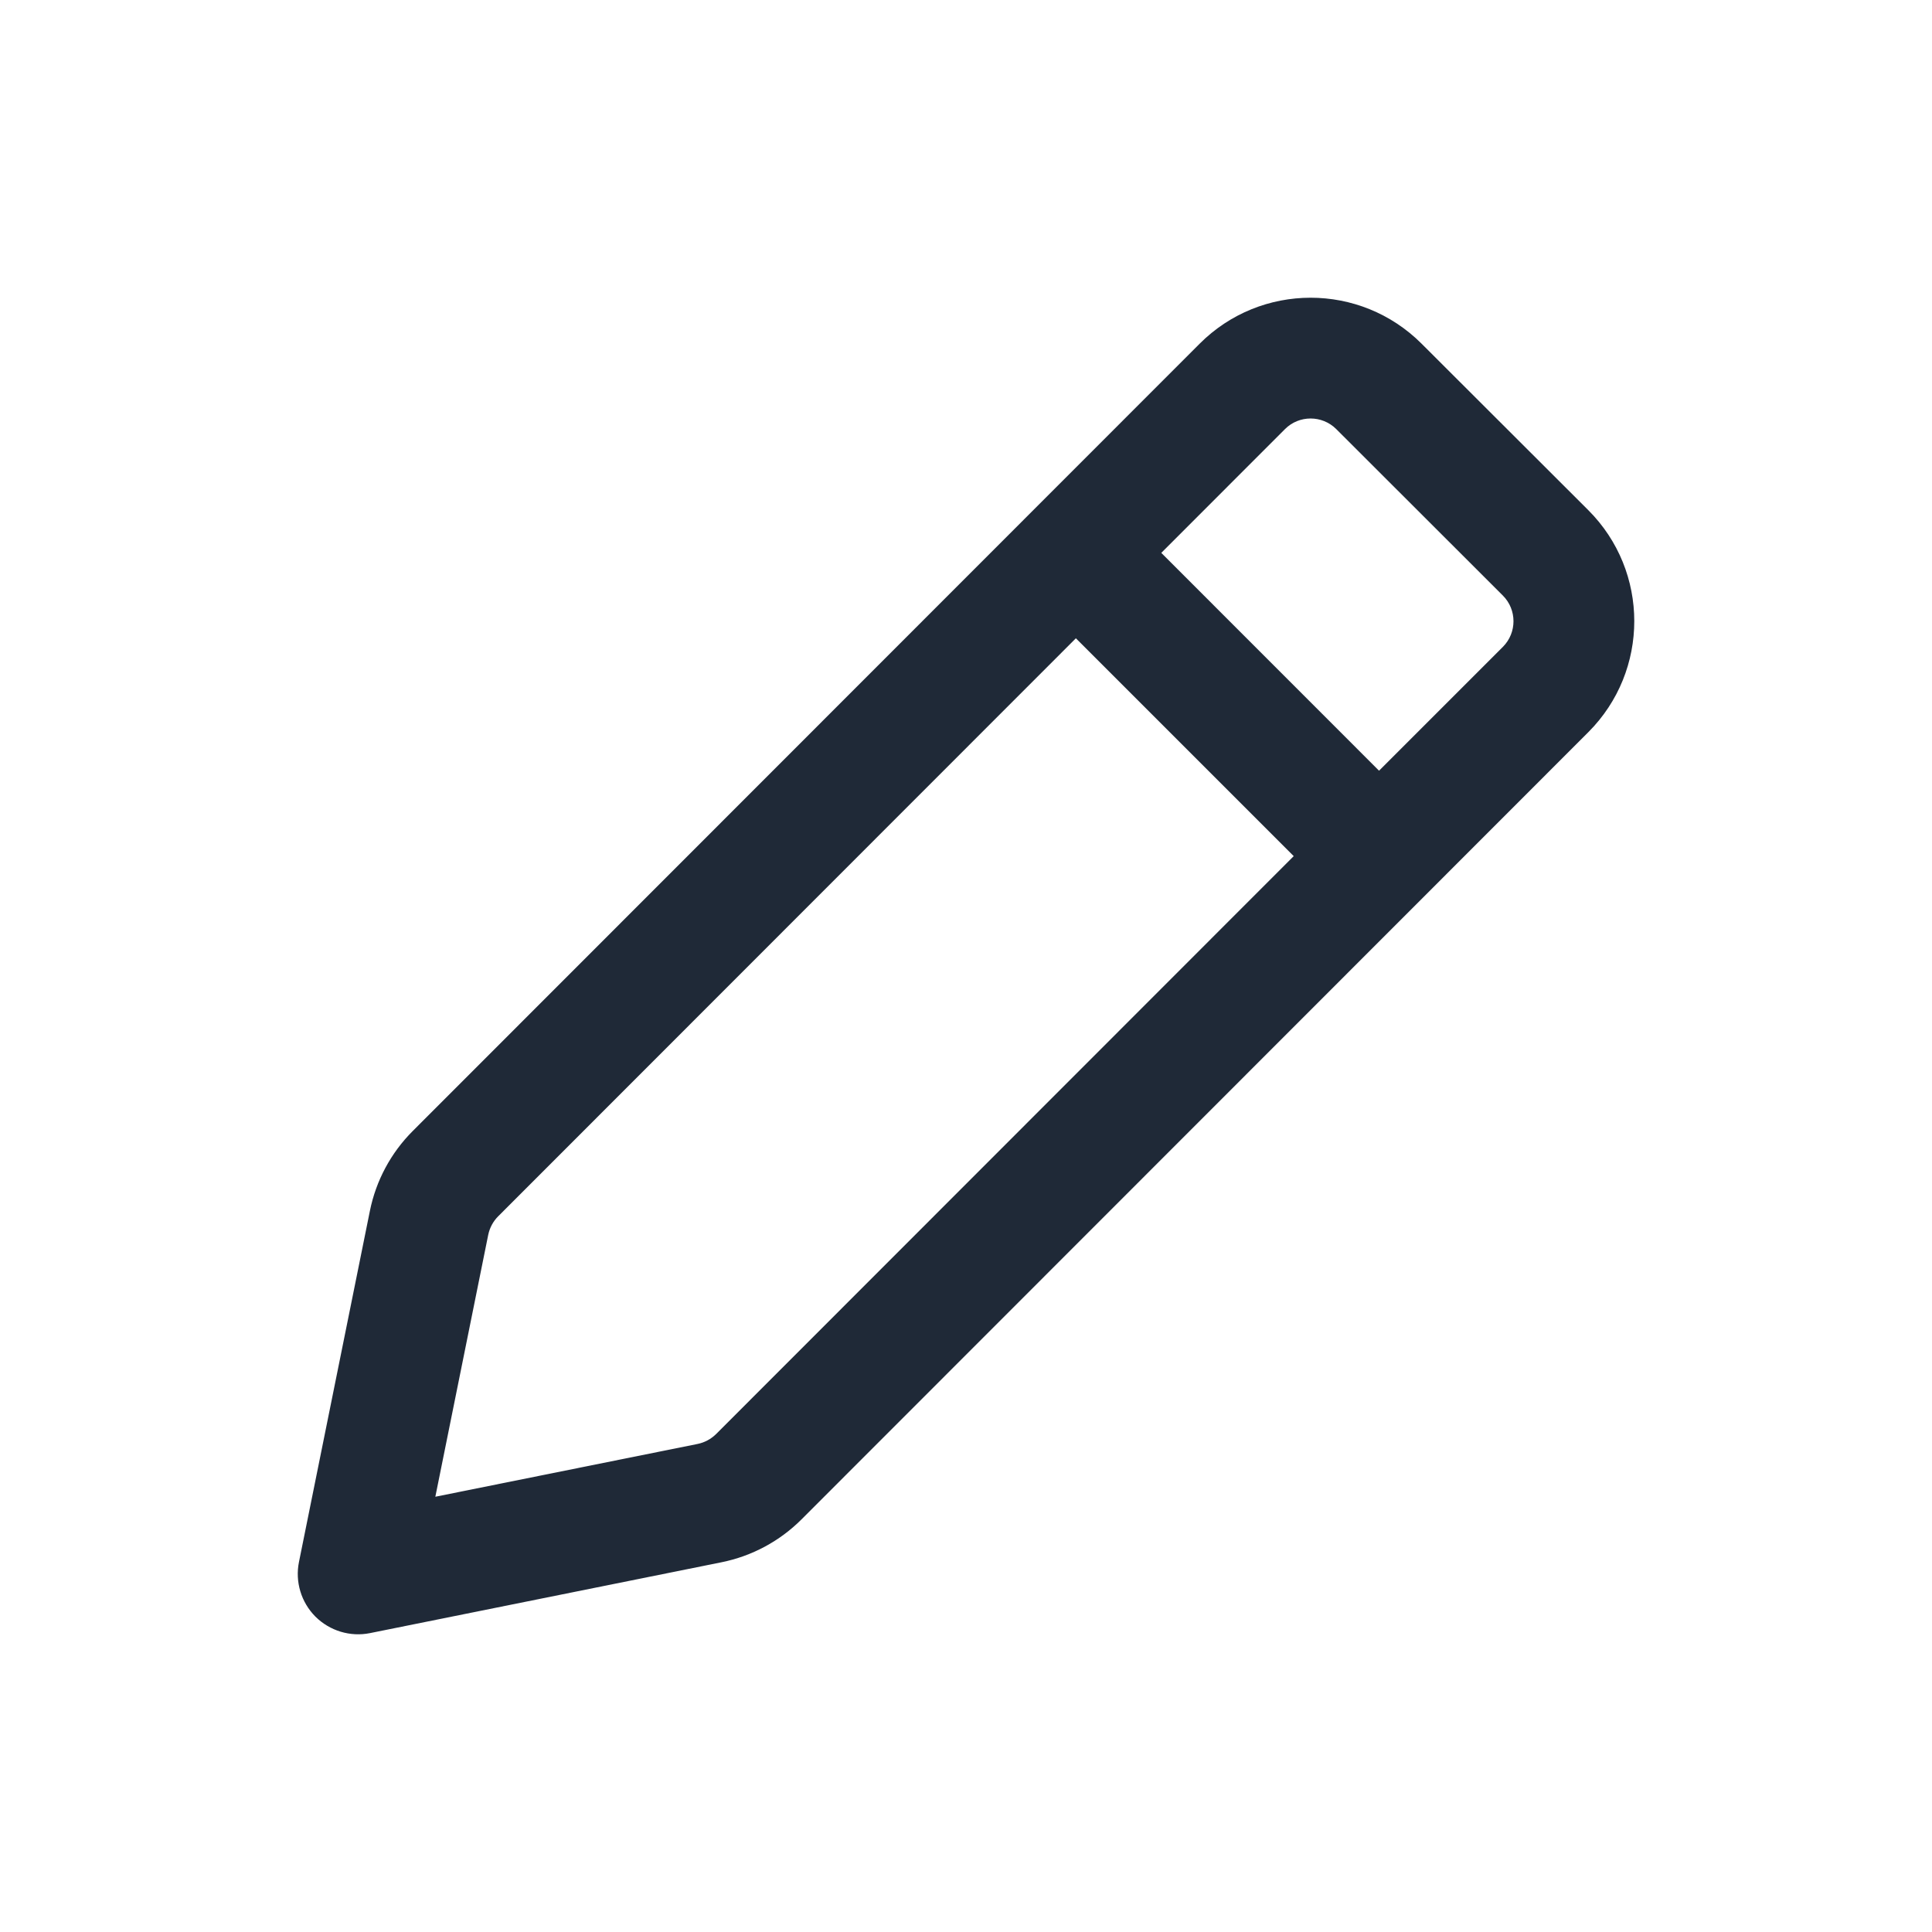
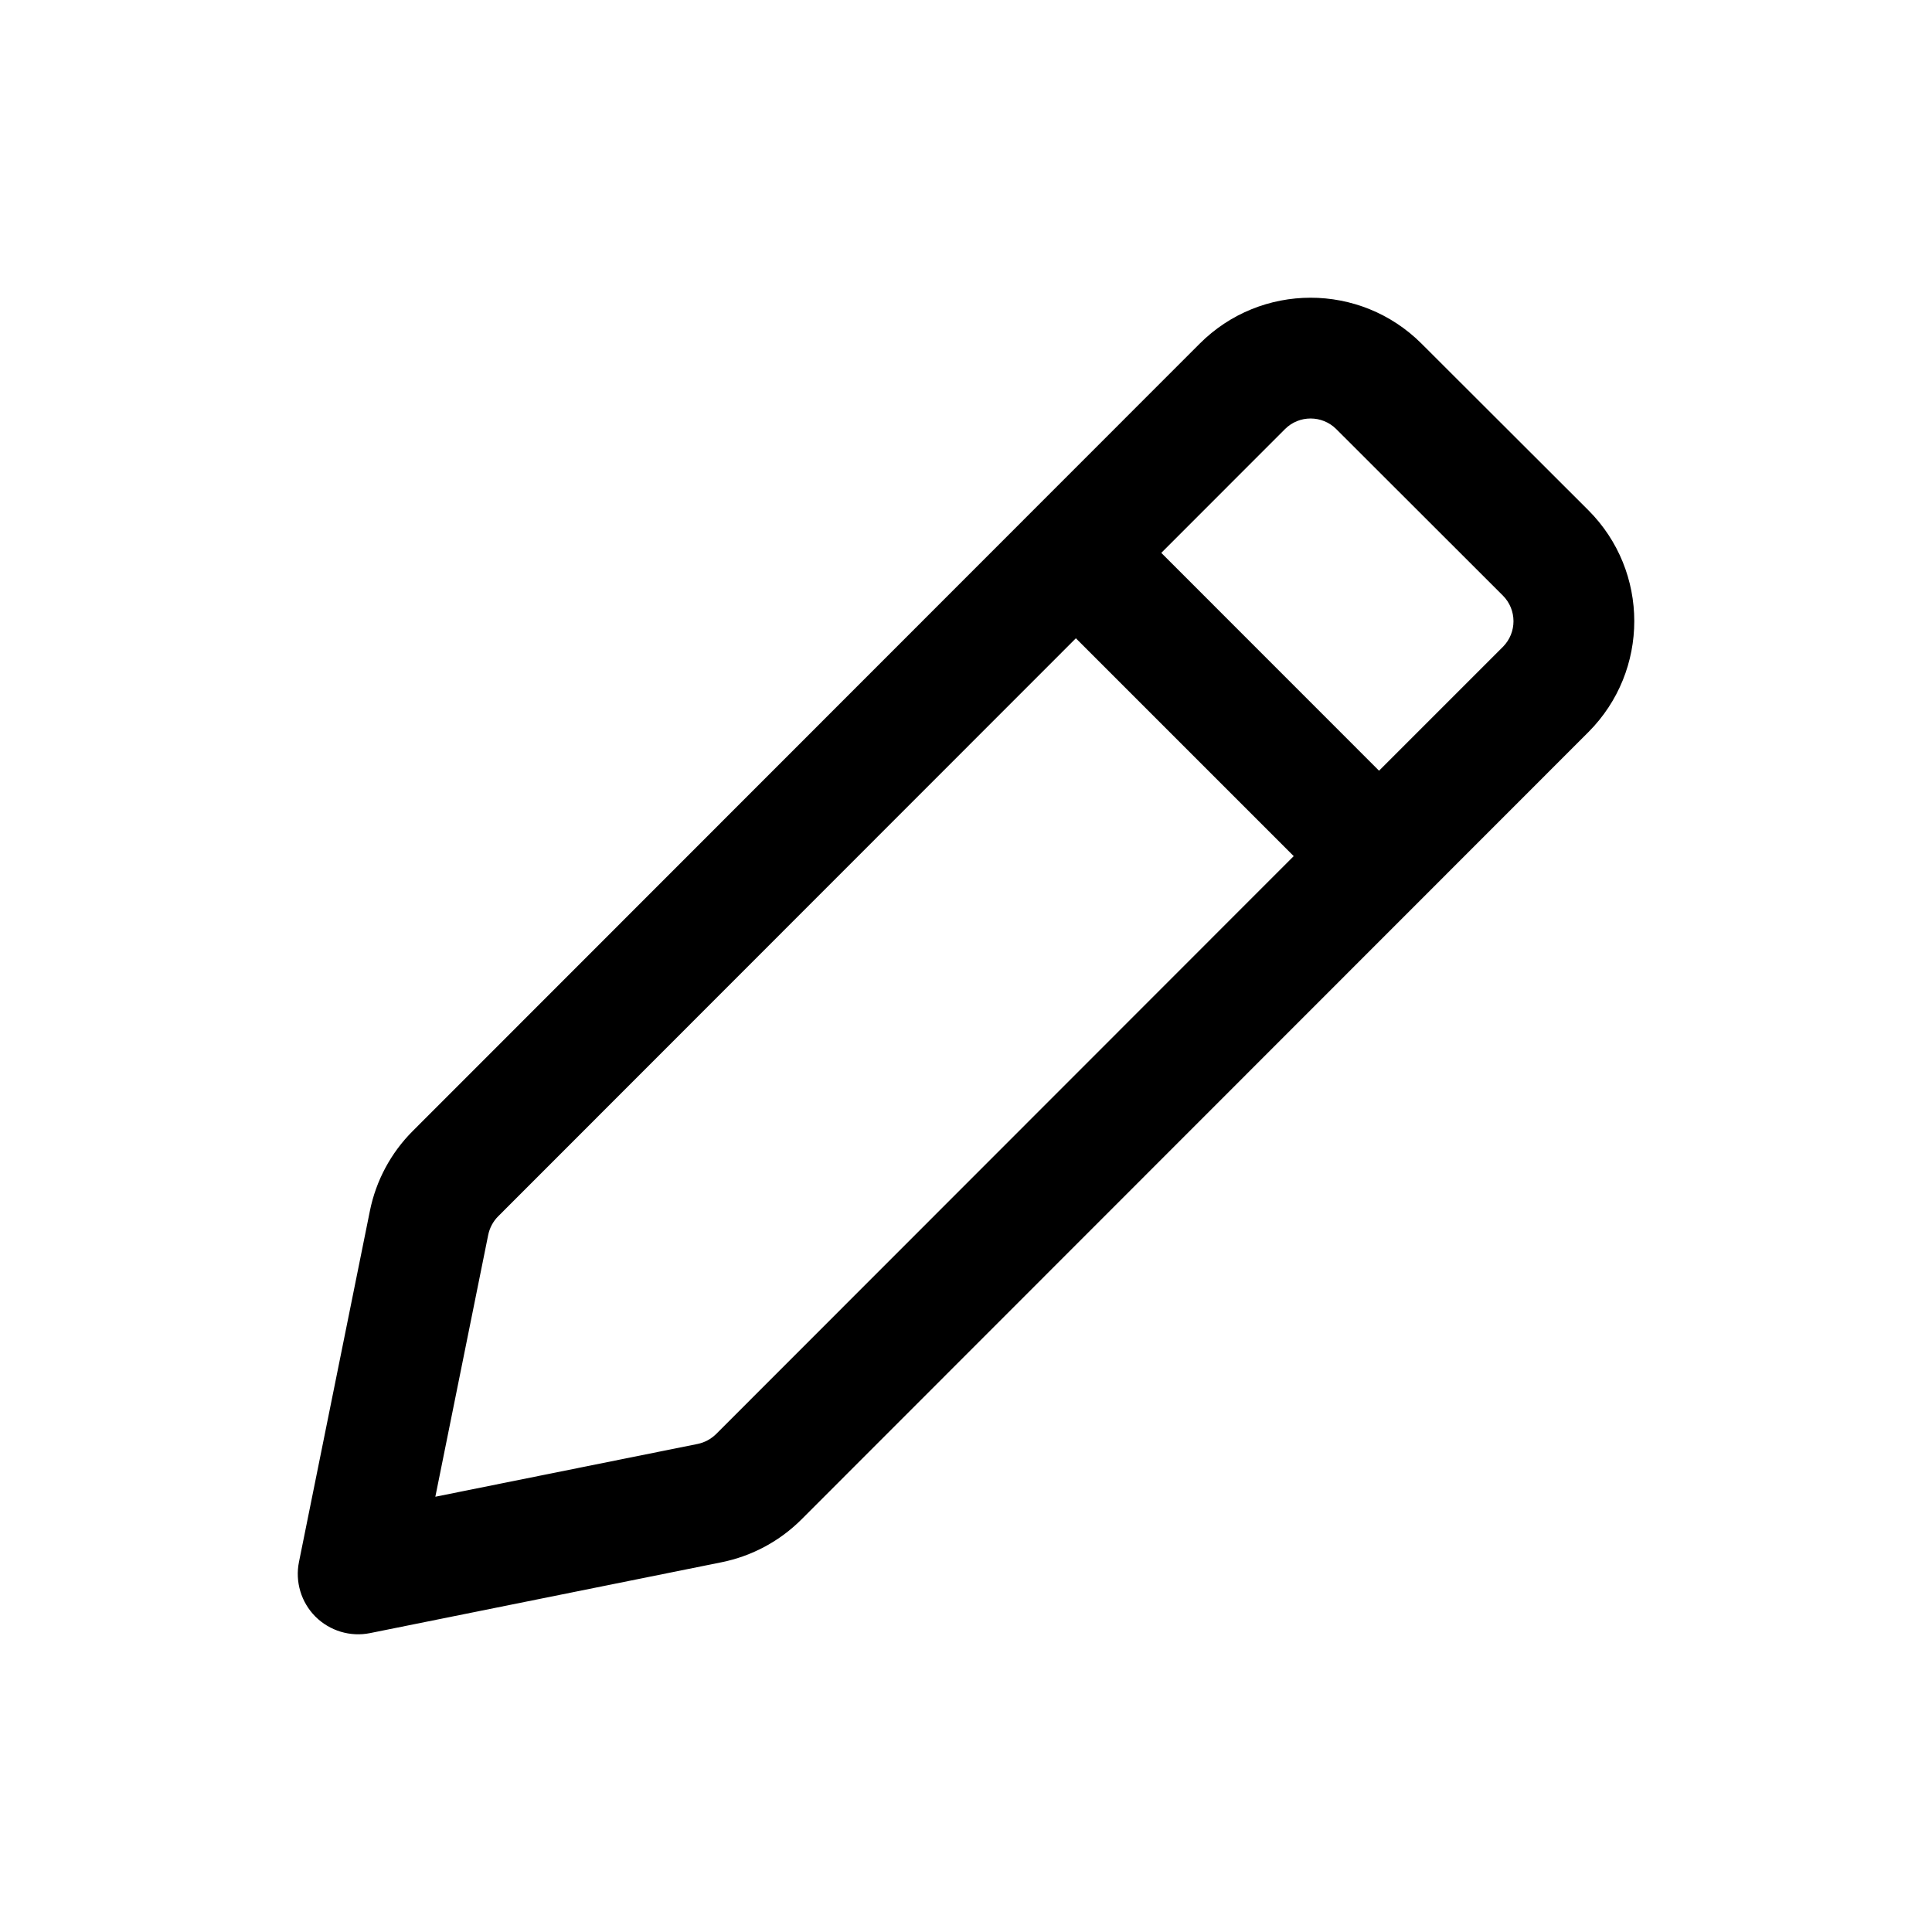
<svg xmlns="http://www.w3.org/2000/svg" width="24" height="24" viewBox="0 0 24 24" fill="none">
-   <path fill-rule="evenodd" clip-rule="evenodd" d="M14.902 4.27C15.663 3.508 16.897 3.508 17.659 4.269L19.73 6.337C20.492 7.098 20.492 8.333 19.731 9.095L9.957 18.874C9.685 19.146 9.34 19.331 8.963 19.407L4.597 20.287C4.351 20.337 4.096 20.259 3.918 20.082C3.741 19.904 3.664 19.649 3.714 19.403L4.595 15.042C4.671 14.666 4.856 14.321 5.127 14.05L14.902 4.27ZM16.599 5.33C16.423 5.155 16.138 5.155 15.963 5.33L14.426 6.868L17.131 9.574L18.67 8.035C18.845 7.859 18.845 7.574 18.669 7.398L16.599 5.33ZM16.071 10.635L13.365 7.929L6.188 15.11C6.125 15.173 6.083 15.253 6.065 15.339L5.408 18.593L8.667 17.937C8.754 17.919 8.833 17.876 8.896 17.814L16.071 10.635Z" fill="#1F2937" />
+   <path fill-rule="evenodd" clip-rule="evenodd" d="M14.902 4.27C15.663 3.508 16.897 3.508 17.659 4.269L19.73 6.337C20.492 7.098 20.492 8.333 19.731 9.095L9.957 18.874C9.685 19.146 9.34 19.331 8.963 19.407L4.597 20.287C4.351 20.337 4.096 20.259 3.918 20.082C3.741 19.904 3.664 19.649 3.714 19.403L4.595 15.042C4.671 14.666 4.856 14.321 5.127 14.05L14.902 4.27ZM16.599 5.33C16.423 5.155 16.138 5.155 15.963 5.33L14.426 6.868L17.131 9.574L18.67 8.035C18.845 7.859 18.845 7.574 18.669 7.398L16.599 5.33ZM16.071 10.635L13.365 7.929L6.188 15.11C6.125 15.173 6.083 15.253 6.065 15.339L5.408 18.593L8.667 17.937C8.754 17.919 8.833 17.876 8.896 17.814L16.071 10.635Z" fill="currentColor" />
</svg>
